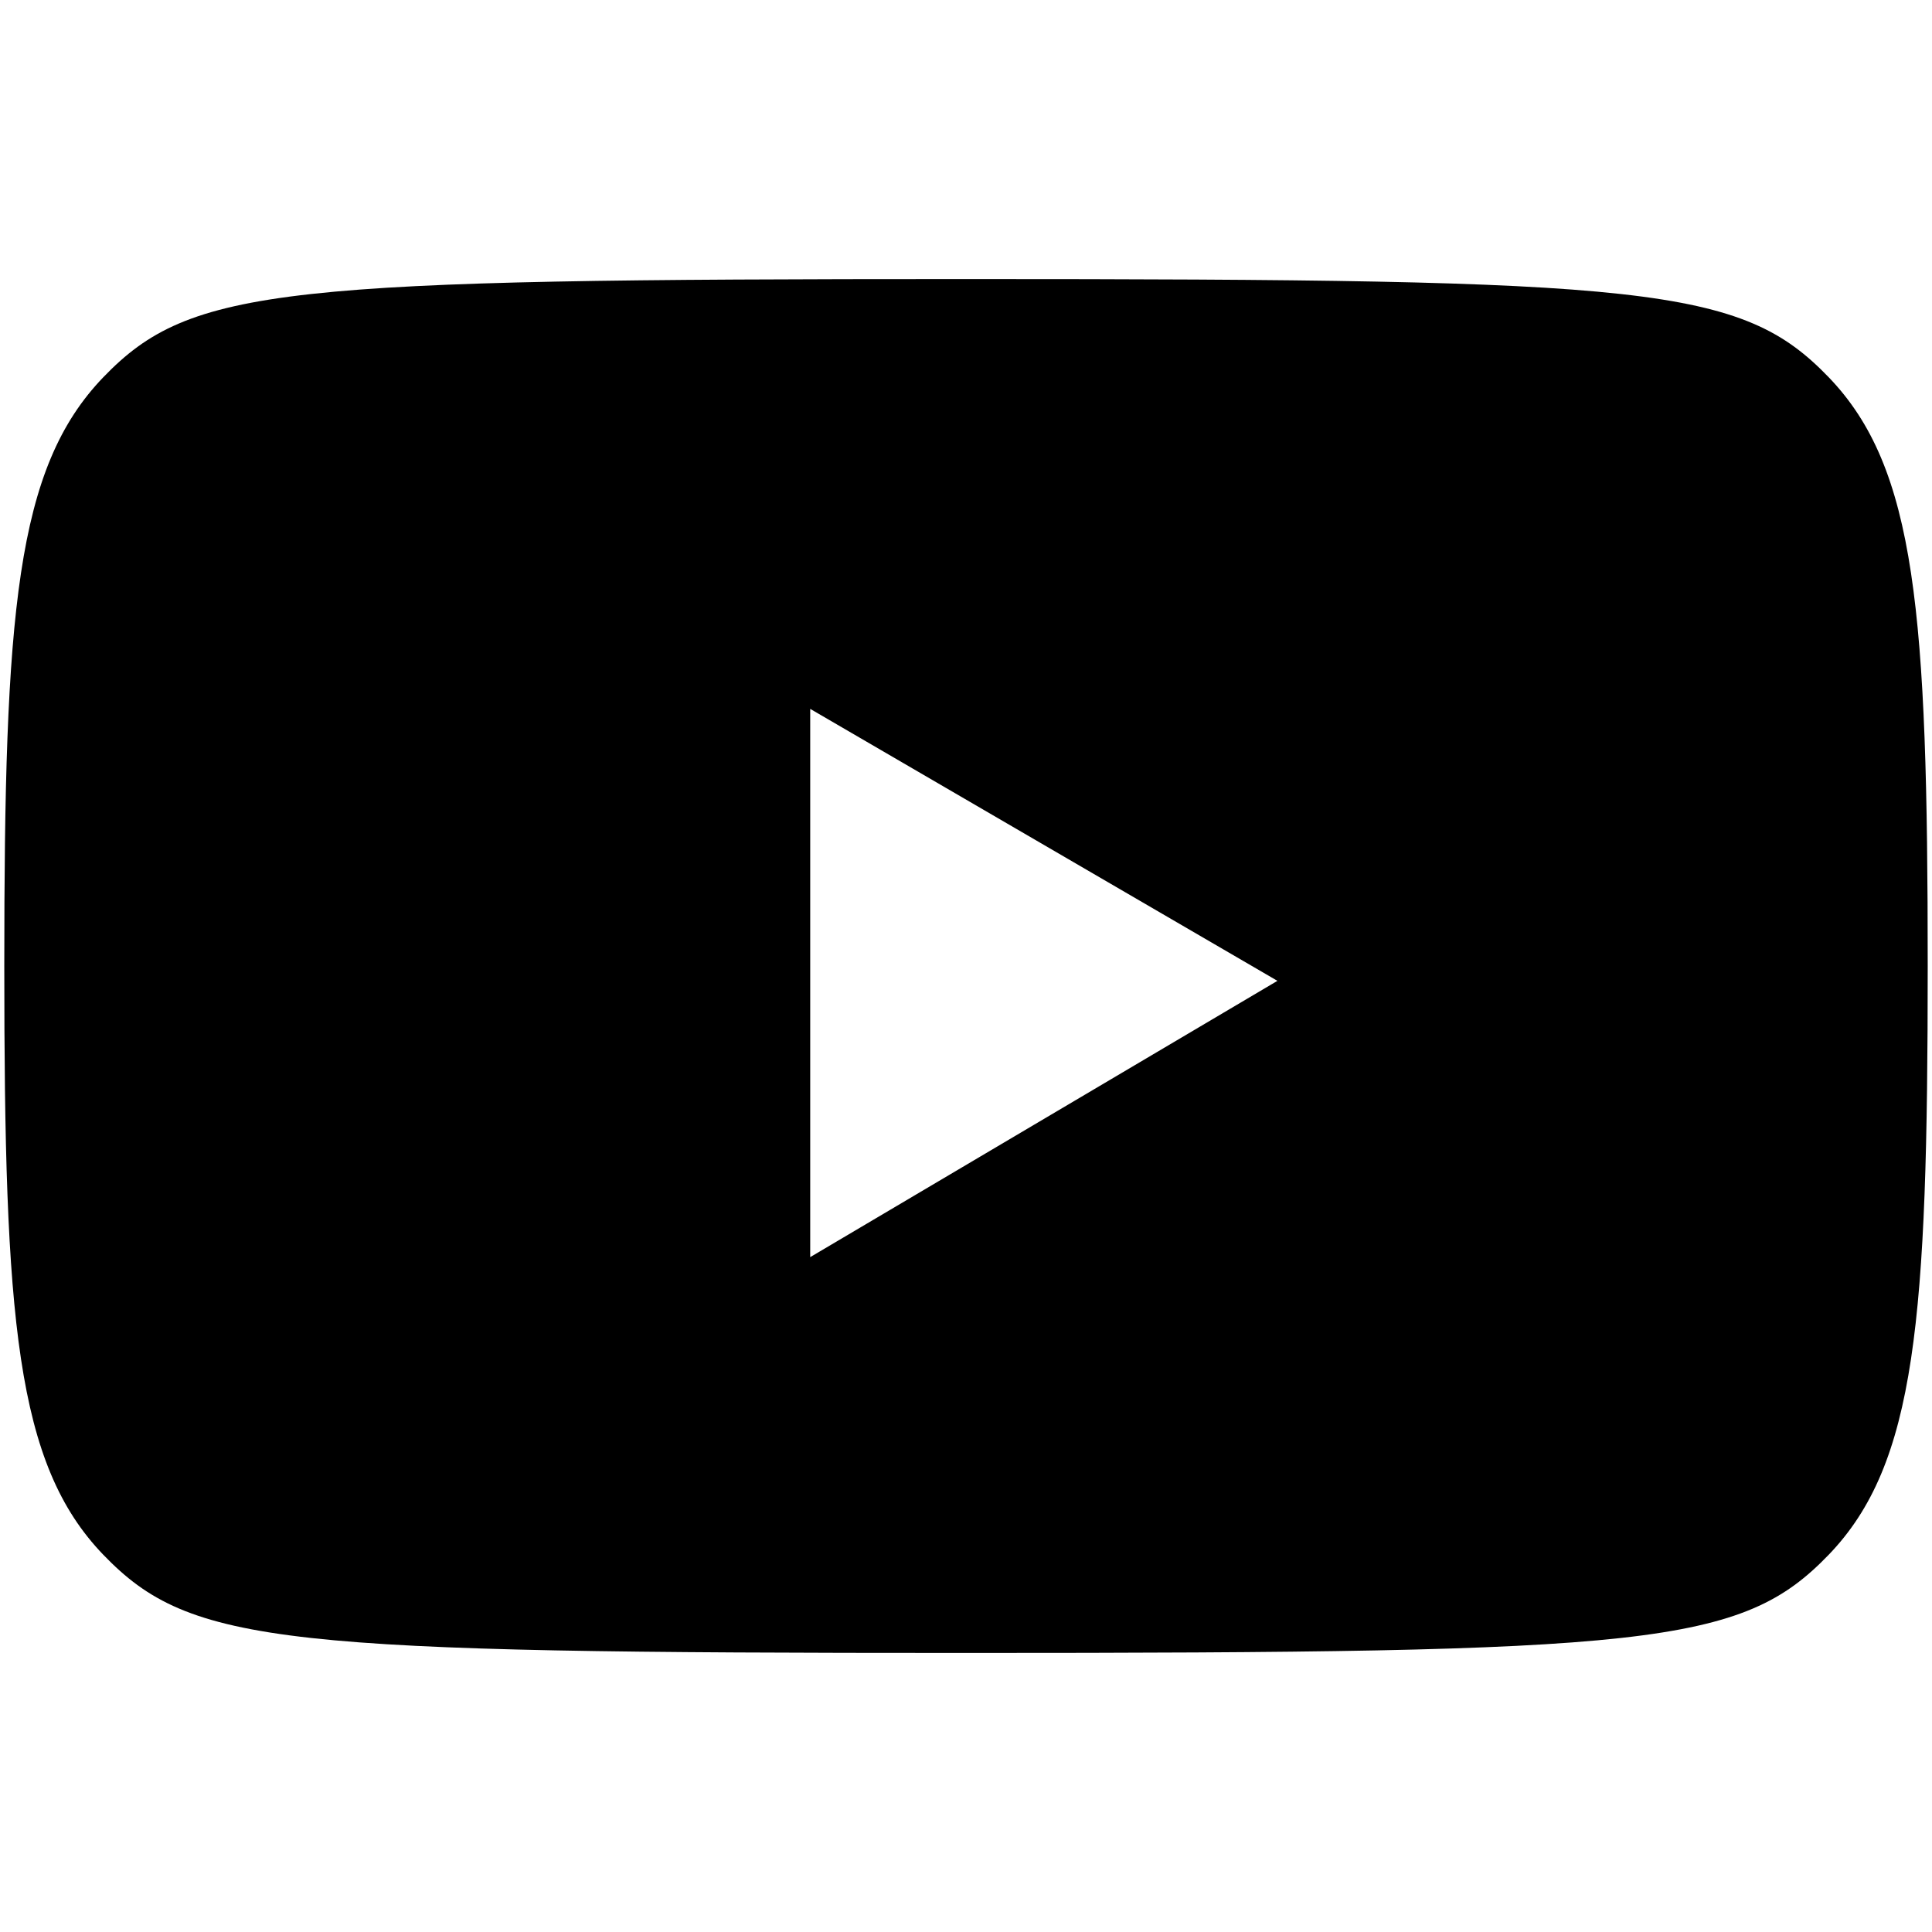
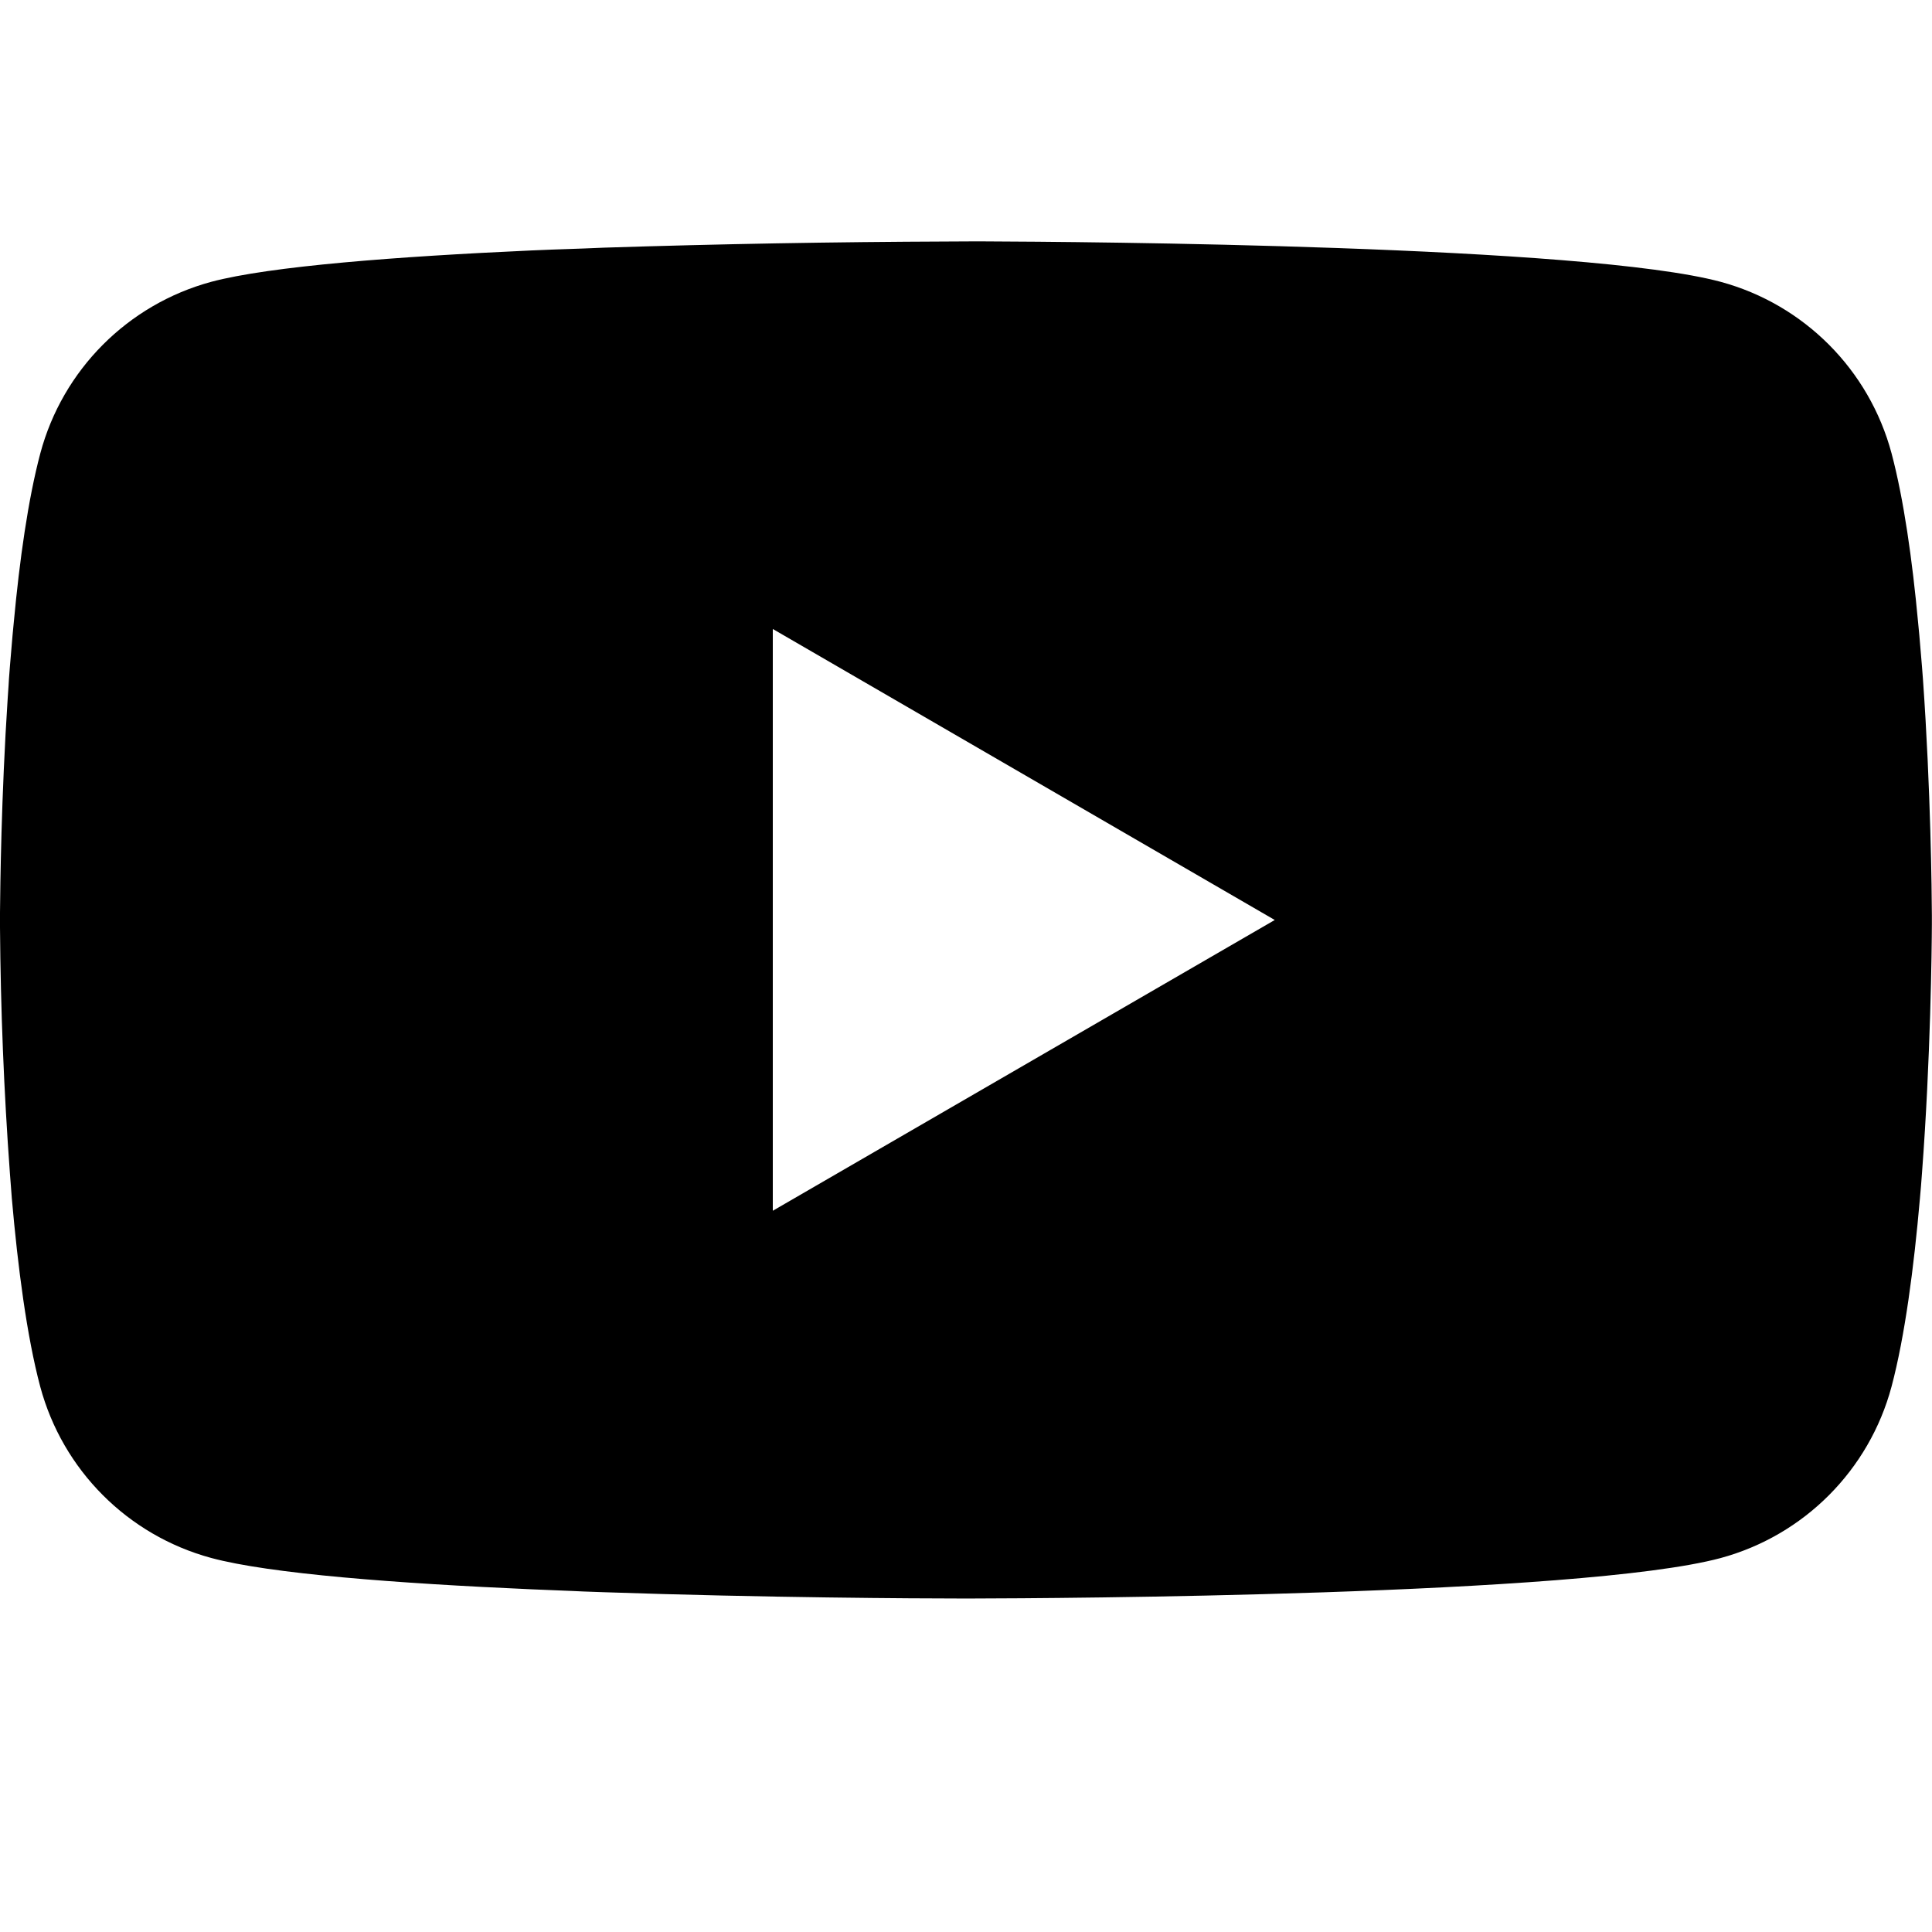
- <svg xmlns="http://www.w3.org/2000/svg" viewBox="0,0,256,256" fill-rule="nonzero" className="footer__socials-list-item-image footer__socials-list-item-image--desktop--hover">
-   <g transform="translate(-35.84,-35.84) scale(1.28,1.28)">
-     <g fill="#000000" fill-rule="nonzero" stroke="none" stroke-width="1" stroke-linecap="butt" stroke-linejoin="miter" stroke-miterlimit="10" stroke-dasharray="" stroke-dashoffset="0" font-family="none" font-weight="none" font-size="none" text-anchor="none" style="mix-blend-mode: normal">
-       <g transform="scale(3.55556,3.55556)">
-         <path d="M61.115,18.856c2.551,2.647 2.885,6.853 2.885,17.144c0,10.291 -0.334,14.497 -2.885,17.144c-2.552,2.647 -5.209,2.856 -25.115,2.856c-19.906,0 -22.563,-0.209 -25.115,-2.856c-2.551,-2.647 -2.885,-6.853 -2.885,-17.144c0,-10.291 0.334,-14.497 2.885,-17.144c2.551,-2.647 5.209,-2.856 25.115,-2.856c19.906,0 22.563,0.209 25.115,2.856zM31.464,44.476l13.603,-8.044l-13.603,-7.918z" />
-       </g>
-     </g>
-   </g>
+ <svg xmlns="http://www.w3.org/2000/svg" width="16" height="16" fill="currentColor" class="bi bi-youtube" viewBox="0 0 16 16">
+   <path d="M8.051 1.999h.089c.822.003 4.987.033 6.11.335a2.01 2.01 0 0 1 1.415 1.42c.101.38.172.883.22 1.402l.01.104.022.26.008.104c.065.914.073 1.77.074 1.957v.075c-.001.194-.01 1.108-.082 2.06l-.008.105-.009.104c-.05.572-.124 1.14-.235 1.558a2.01 2.01 0 0 1-1.415 1.42c-1.16.312-5.569.334-6.18.335h-.142c-.309 0-1.587-.006-2.927-.052l-.17-.006-.087-.004-.171-.007-.171-.007c-1.11-.049-2.167-.128-2.654-.26a2.01 2.01 0 0 1-1.415-1.419c-.111-.417-.185-.986-.235-1.558L.09 9.82l-.008-.104A31 31 0 0 1 0 7.68v-.123c.002-.215.01-.958.064-1.778l.007-.103.003-.052.008-.104.022-.26.01-.104c.048-.519.119-1.023.22-1.402a2.01 2.01 0 0 1 1.415-1.42c.487-.13 1.544-.21 2.654-.26l.17-.007.172-.006.086-.003.171-.007A100 100 0 0 1 7.858 2zM6.4 5.209v4.818l4.157-2.408z" />
</svg>
